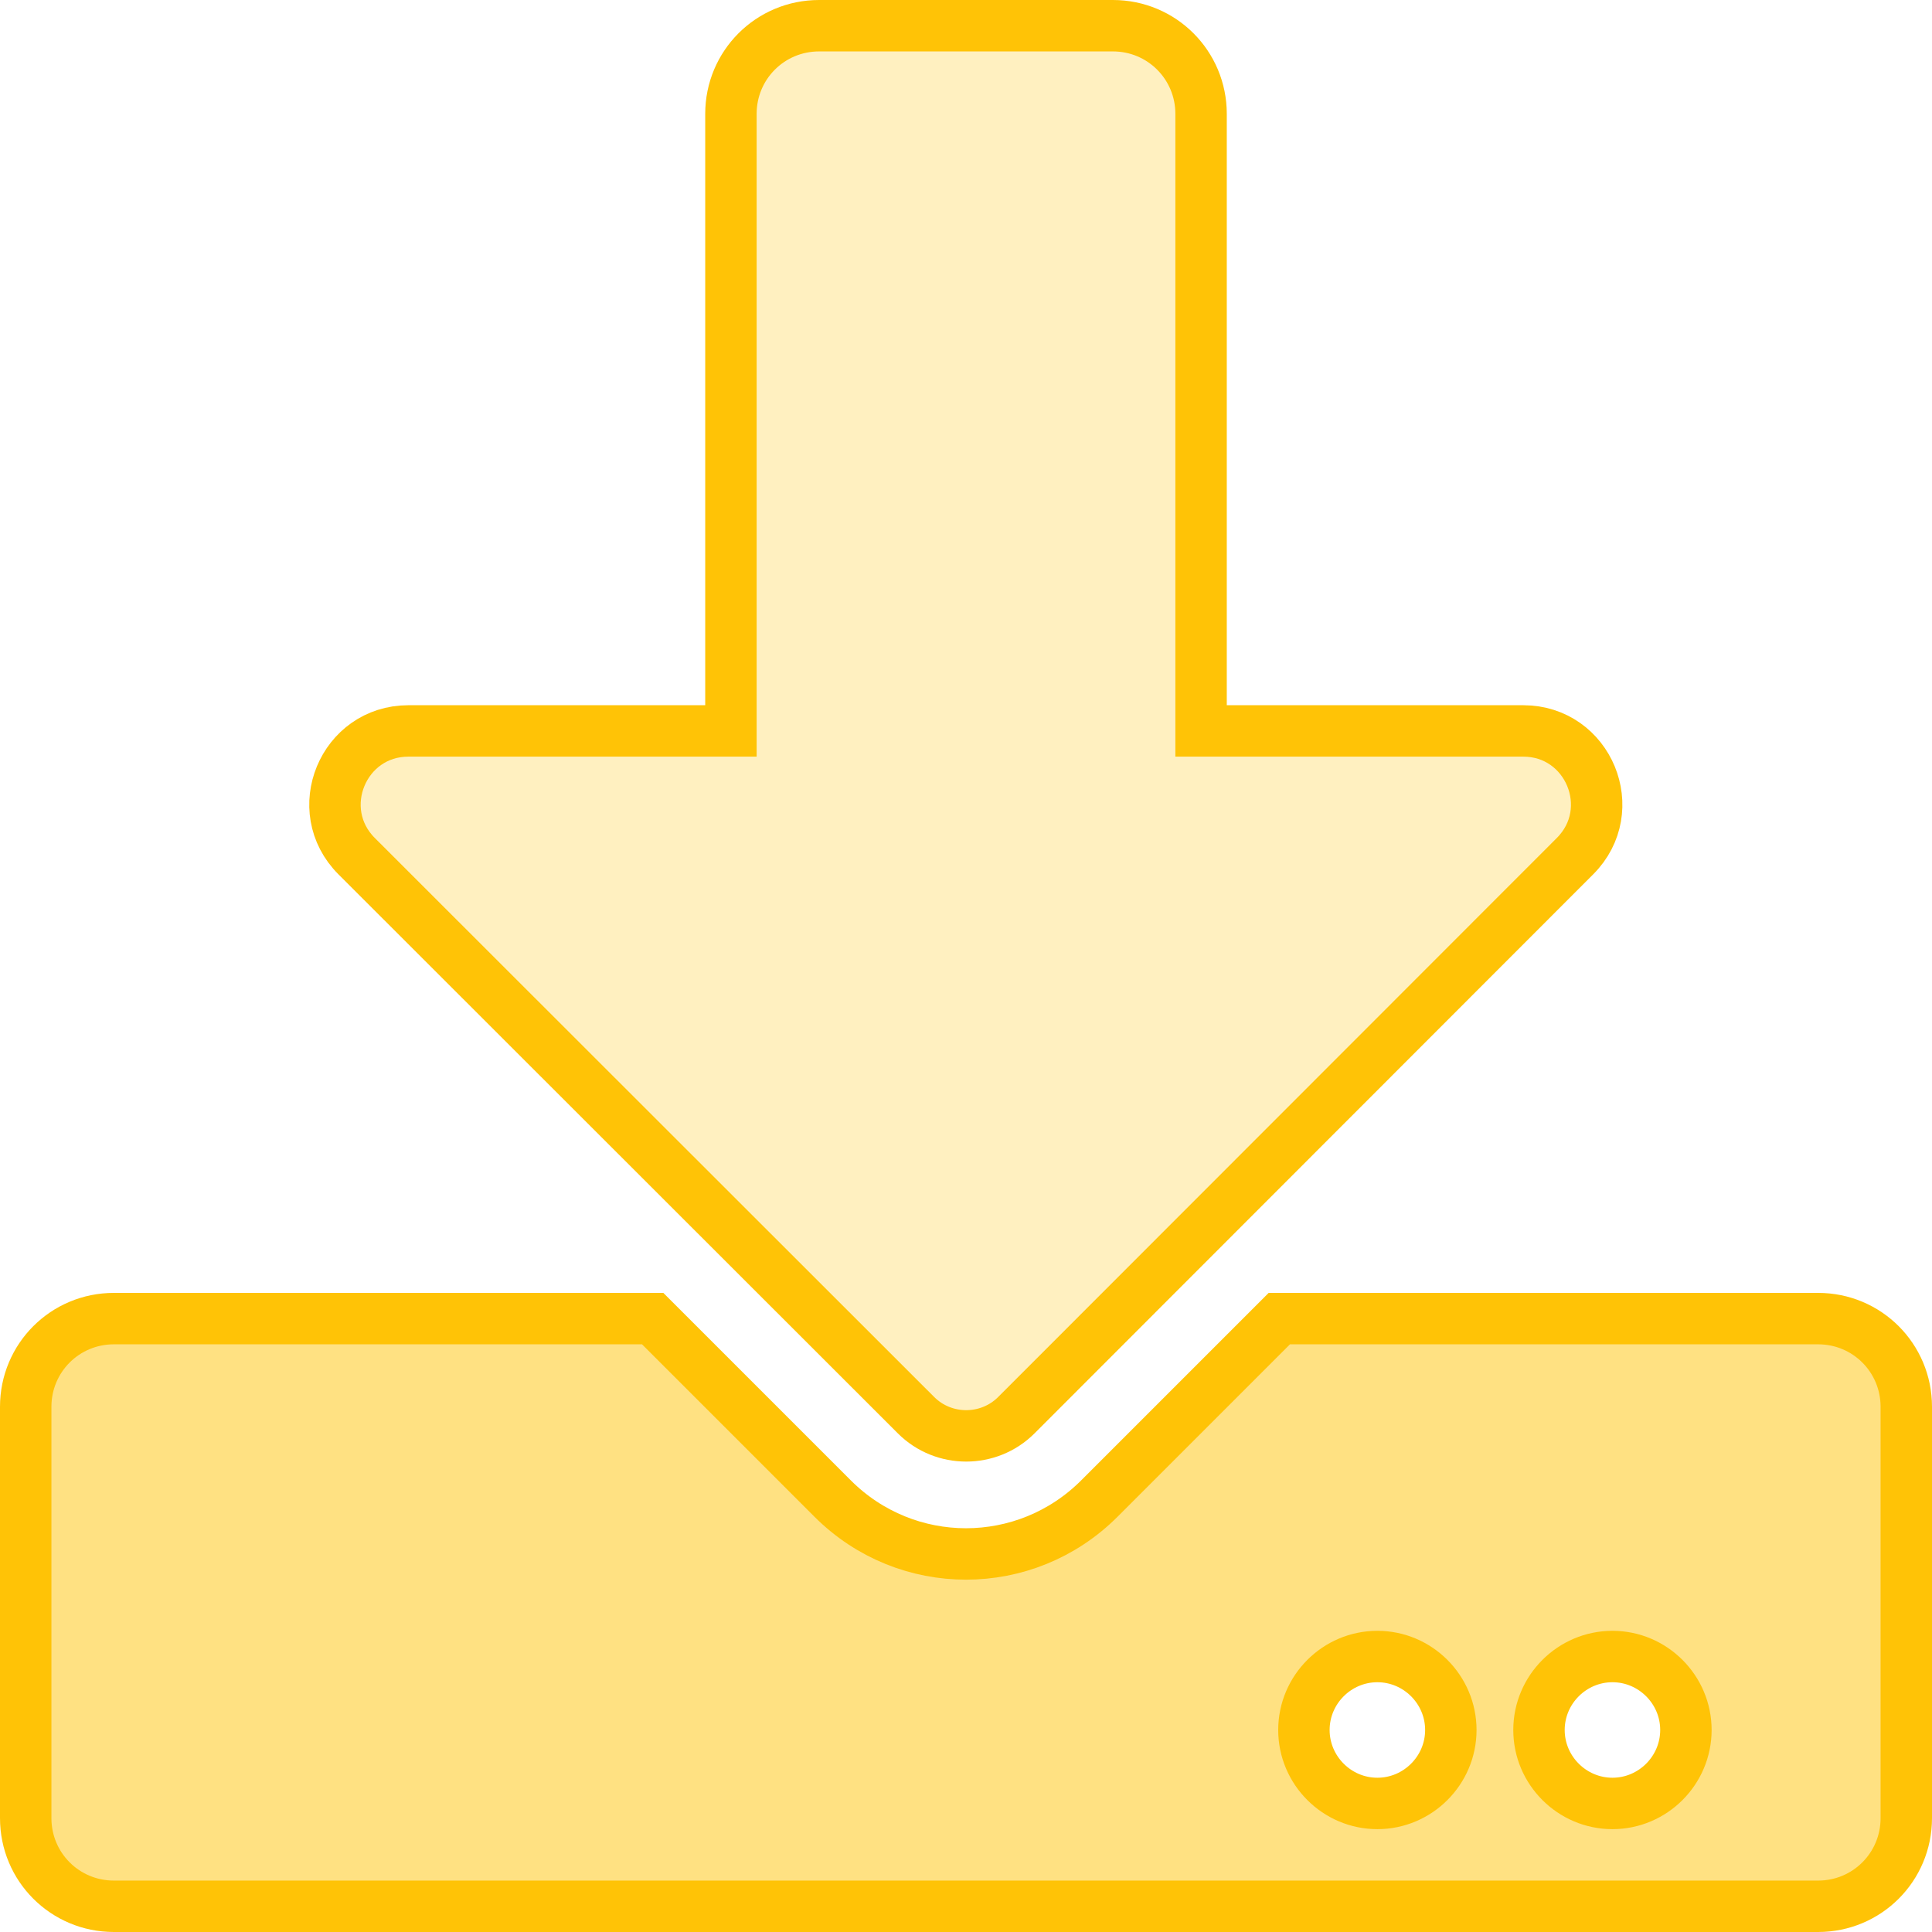
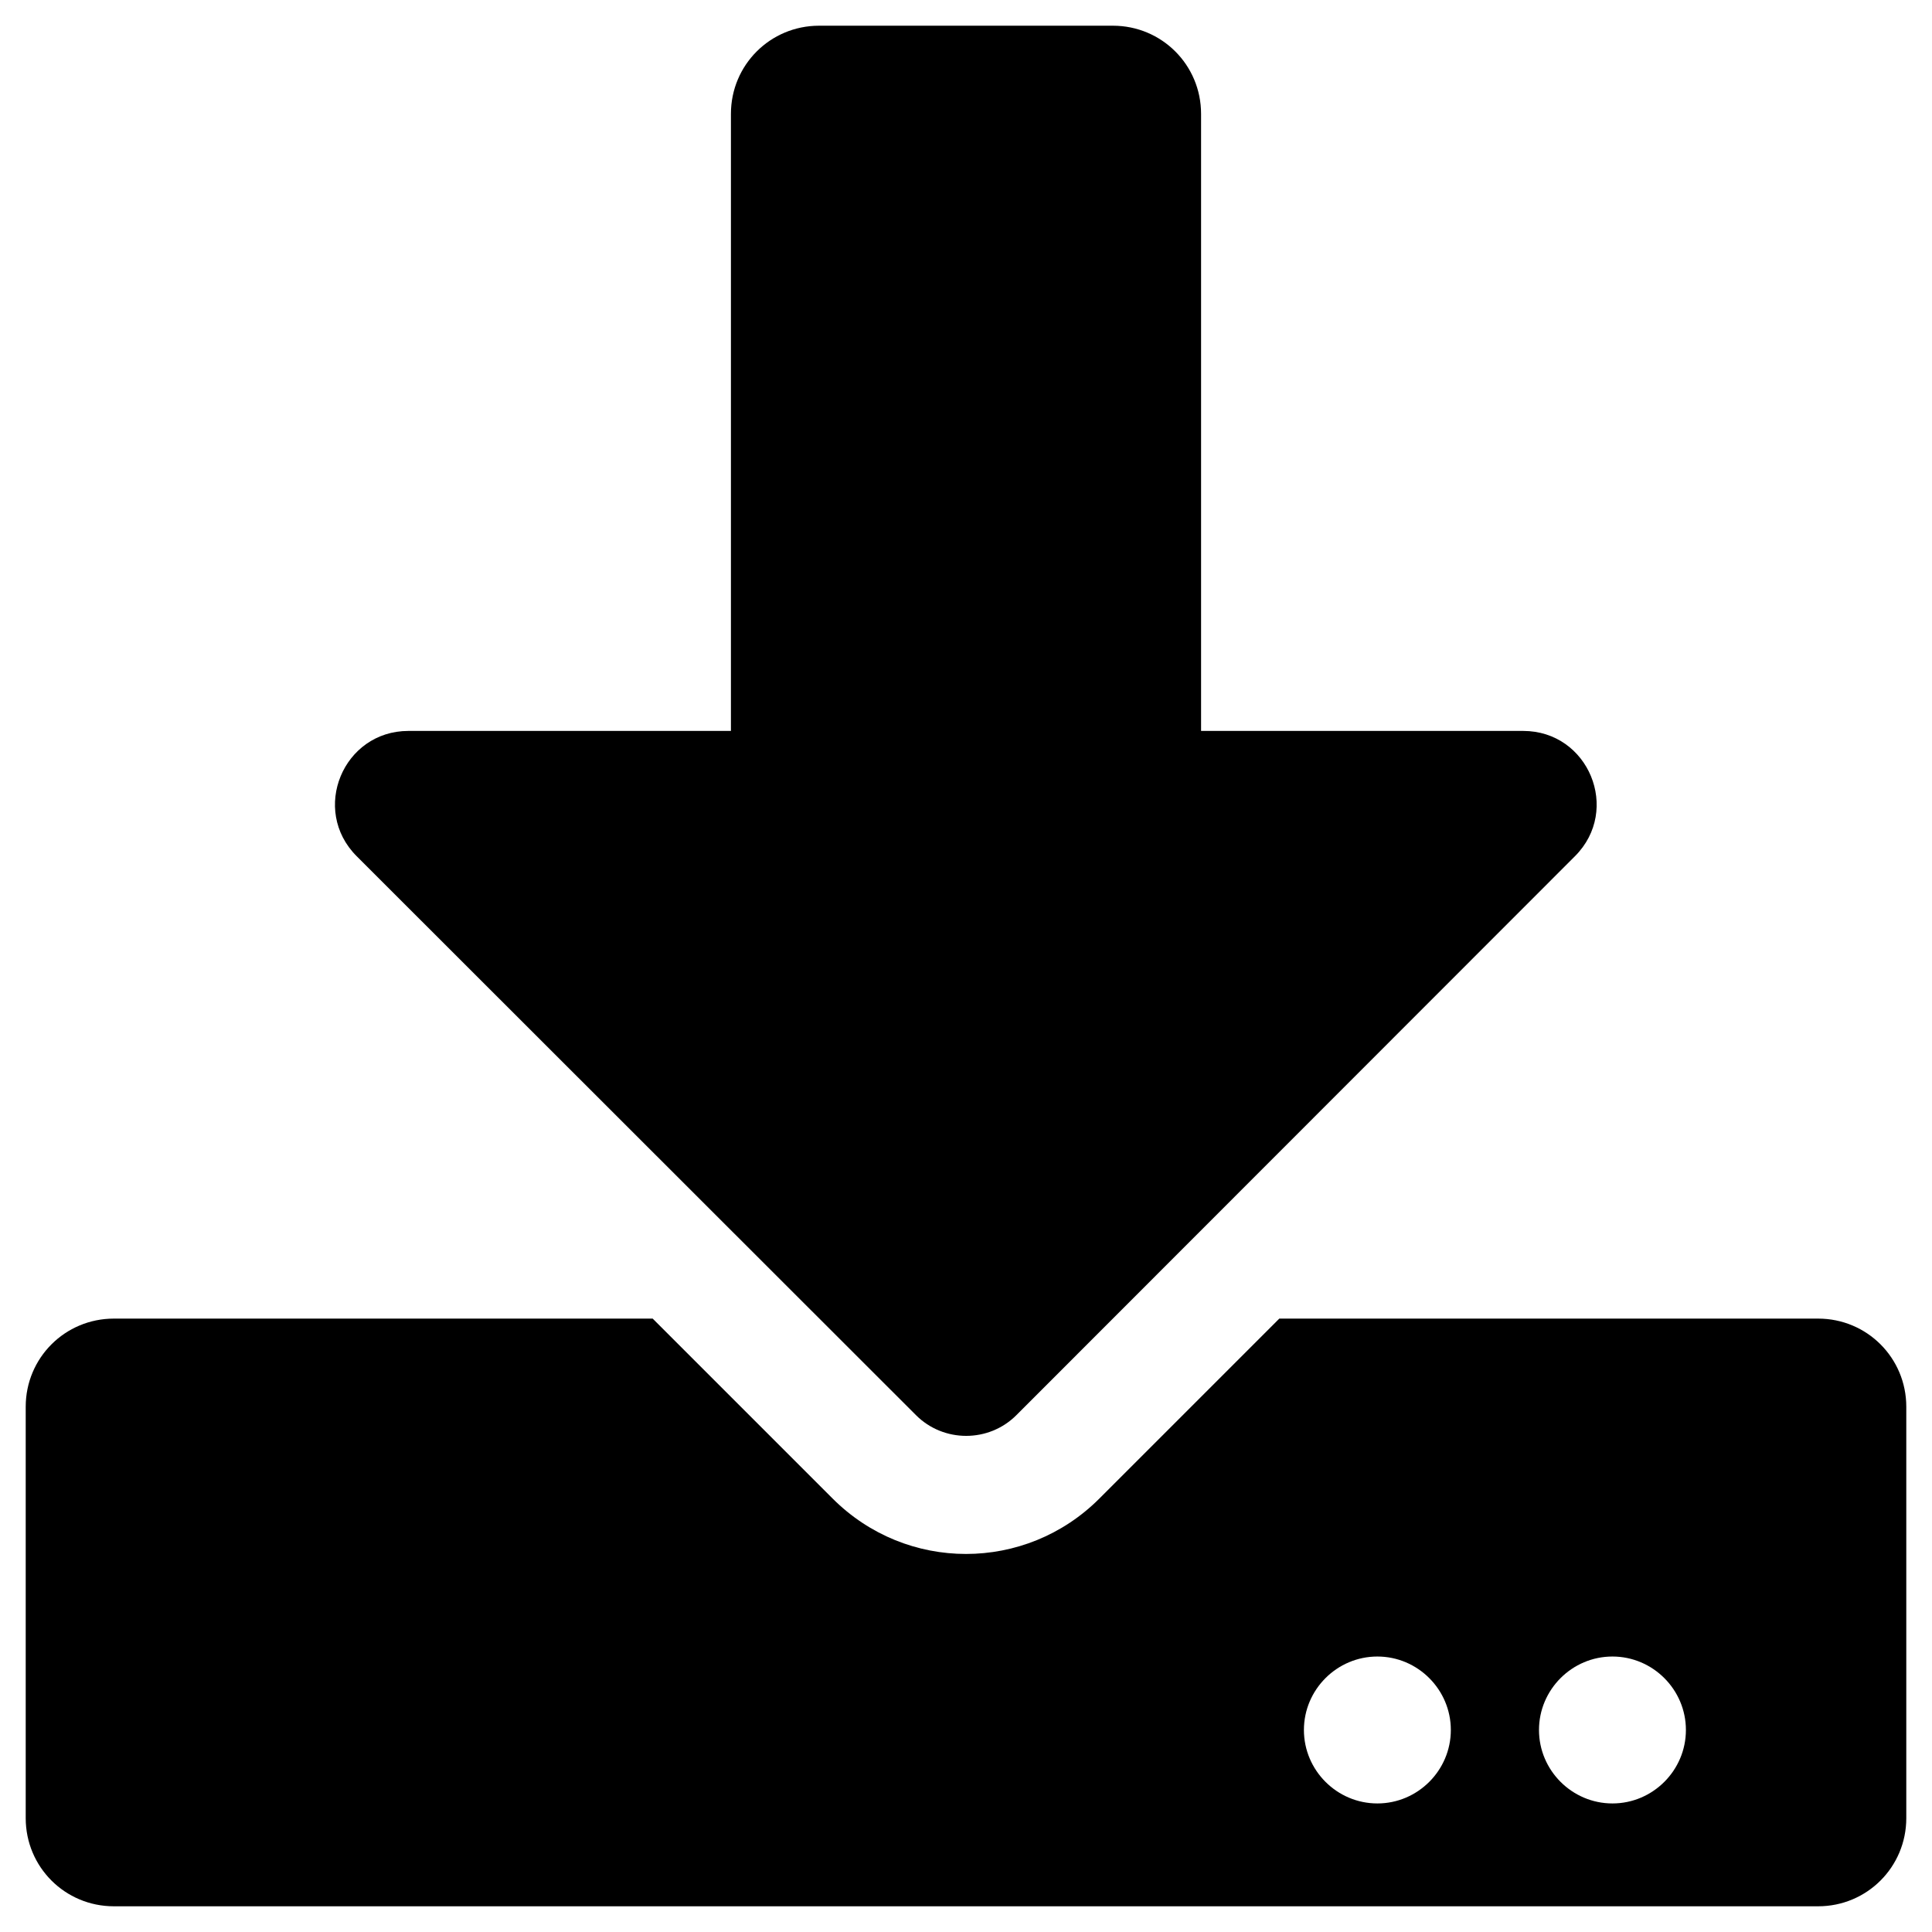
- <svg xmlns="http://www.w3.org/2000/svg" aria-hidden="true" focusable="false" data-prefix="fas" data-icon="download" class="svg-inline--fa fa-download fa-w-16" role="img" viewBox="-7 -7 526 526">
-   <path stroke="#ffc306" stroke-width="14" fill="#fff0c0" d="M216 0h80c13.3 0 24 10.7 24 24v168h87.7c17.8 0 26.7 21.5 14.1 34.1L269.7 378.3c-7.5 7.5-19.8 7.5-27.3 0L90.1 226.1c-12.6-12.6-3.7-34.1 14.1-34.1H192V24c0-13.3 10.7-24 24-24z" />
-   <path stroke="#ffc306" stroke-width="14" fill="#ffe182" d="M512 376 v112c0 13.3-10.7 24-24 24H24c-13.3 0-24-10.7-24-24V376c0-13.3 10.7-24 24-24h146.7l49 49c20.1 20.1 52.5 20.1 72.6 0l49-49H488c13.3 0 24 10.7 24 24zm-124 88c0-11-9-20-20-20s-20 9-20 20 9 20 20 20 20-9 20-20zm64 0c0-11-9-20-20-20s-20 9-20 20 9 20 20 20 20-9 20-20z" />
+ <svg xmlns="http://www.w3.org/2000/svg" aria-hidden="true" focusable="false" role="img" viewBox="-7 -7 526 526">
+   <path class="home-scene-feature-icon fill-accent-lightest stroke-accent" d="M216 0h80c13.3 0 24 10.7 24 24v168h87.7c17.8 0 26.7 21.5 14.1 34.1L269.7 378.3c-7.5 7.5-19.8 7.5-27.3 0L90.1 226.1c-12.6-12.6-3.7-34.1 14.1-34.1H192V24c0-13.3 10.7-24 24-24z" />
+   <path class="home-scene-feature-icon fill-accent-lighter stroke-accent" d="M512 376 v112c0 13.3-10.7 24-24 24H24c-13.3 0-24-10.7-24-24V376c0-13.3 10.7-24 24-24h146.7l49 49c20.1 20.1 52.5 20.1 72.6 0l49-49H488c13.3 0 24 10.7 24 24zm-124 88c0-11-9-20-20-20s-20 9-20 20 9 20 20 20 20-9 20-20zm64 0c0-11-9-20-20-20s-20 9-20 20 9 20 20 20 20-9 20-20z" />
</svg>
